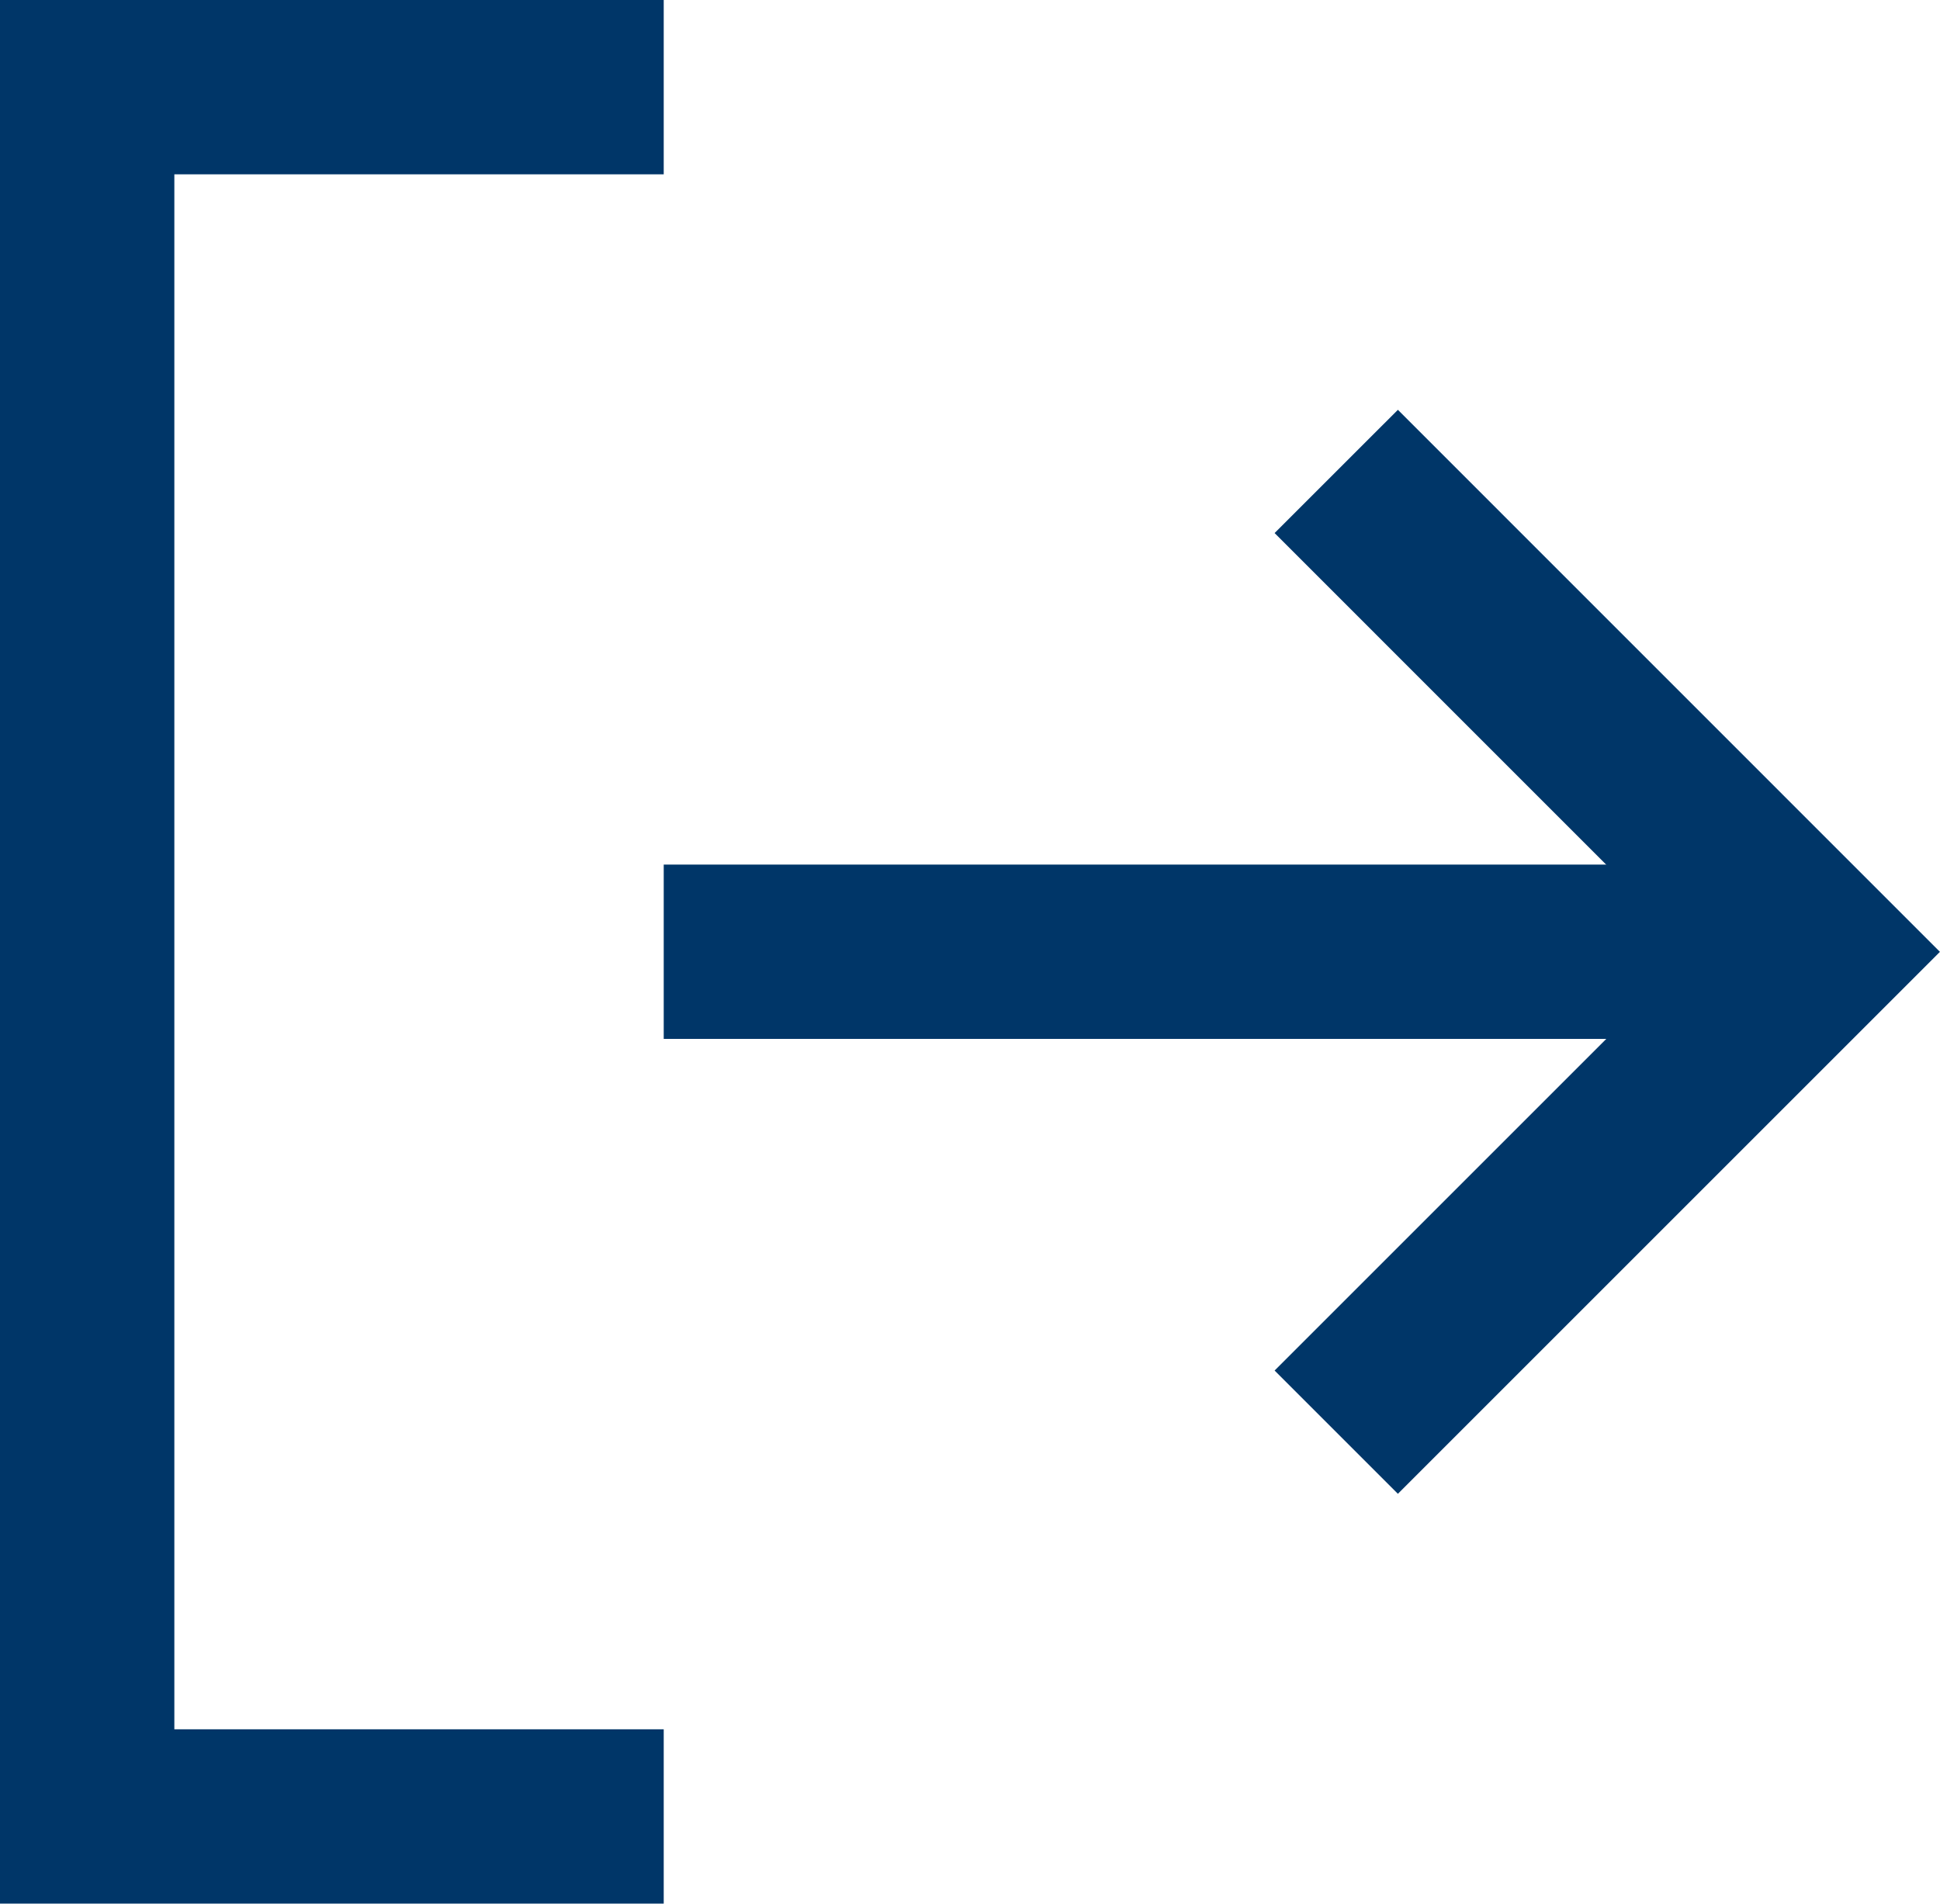
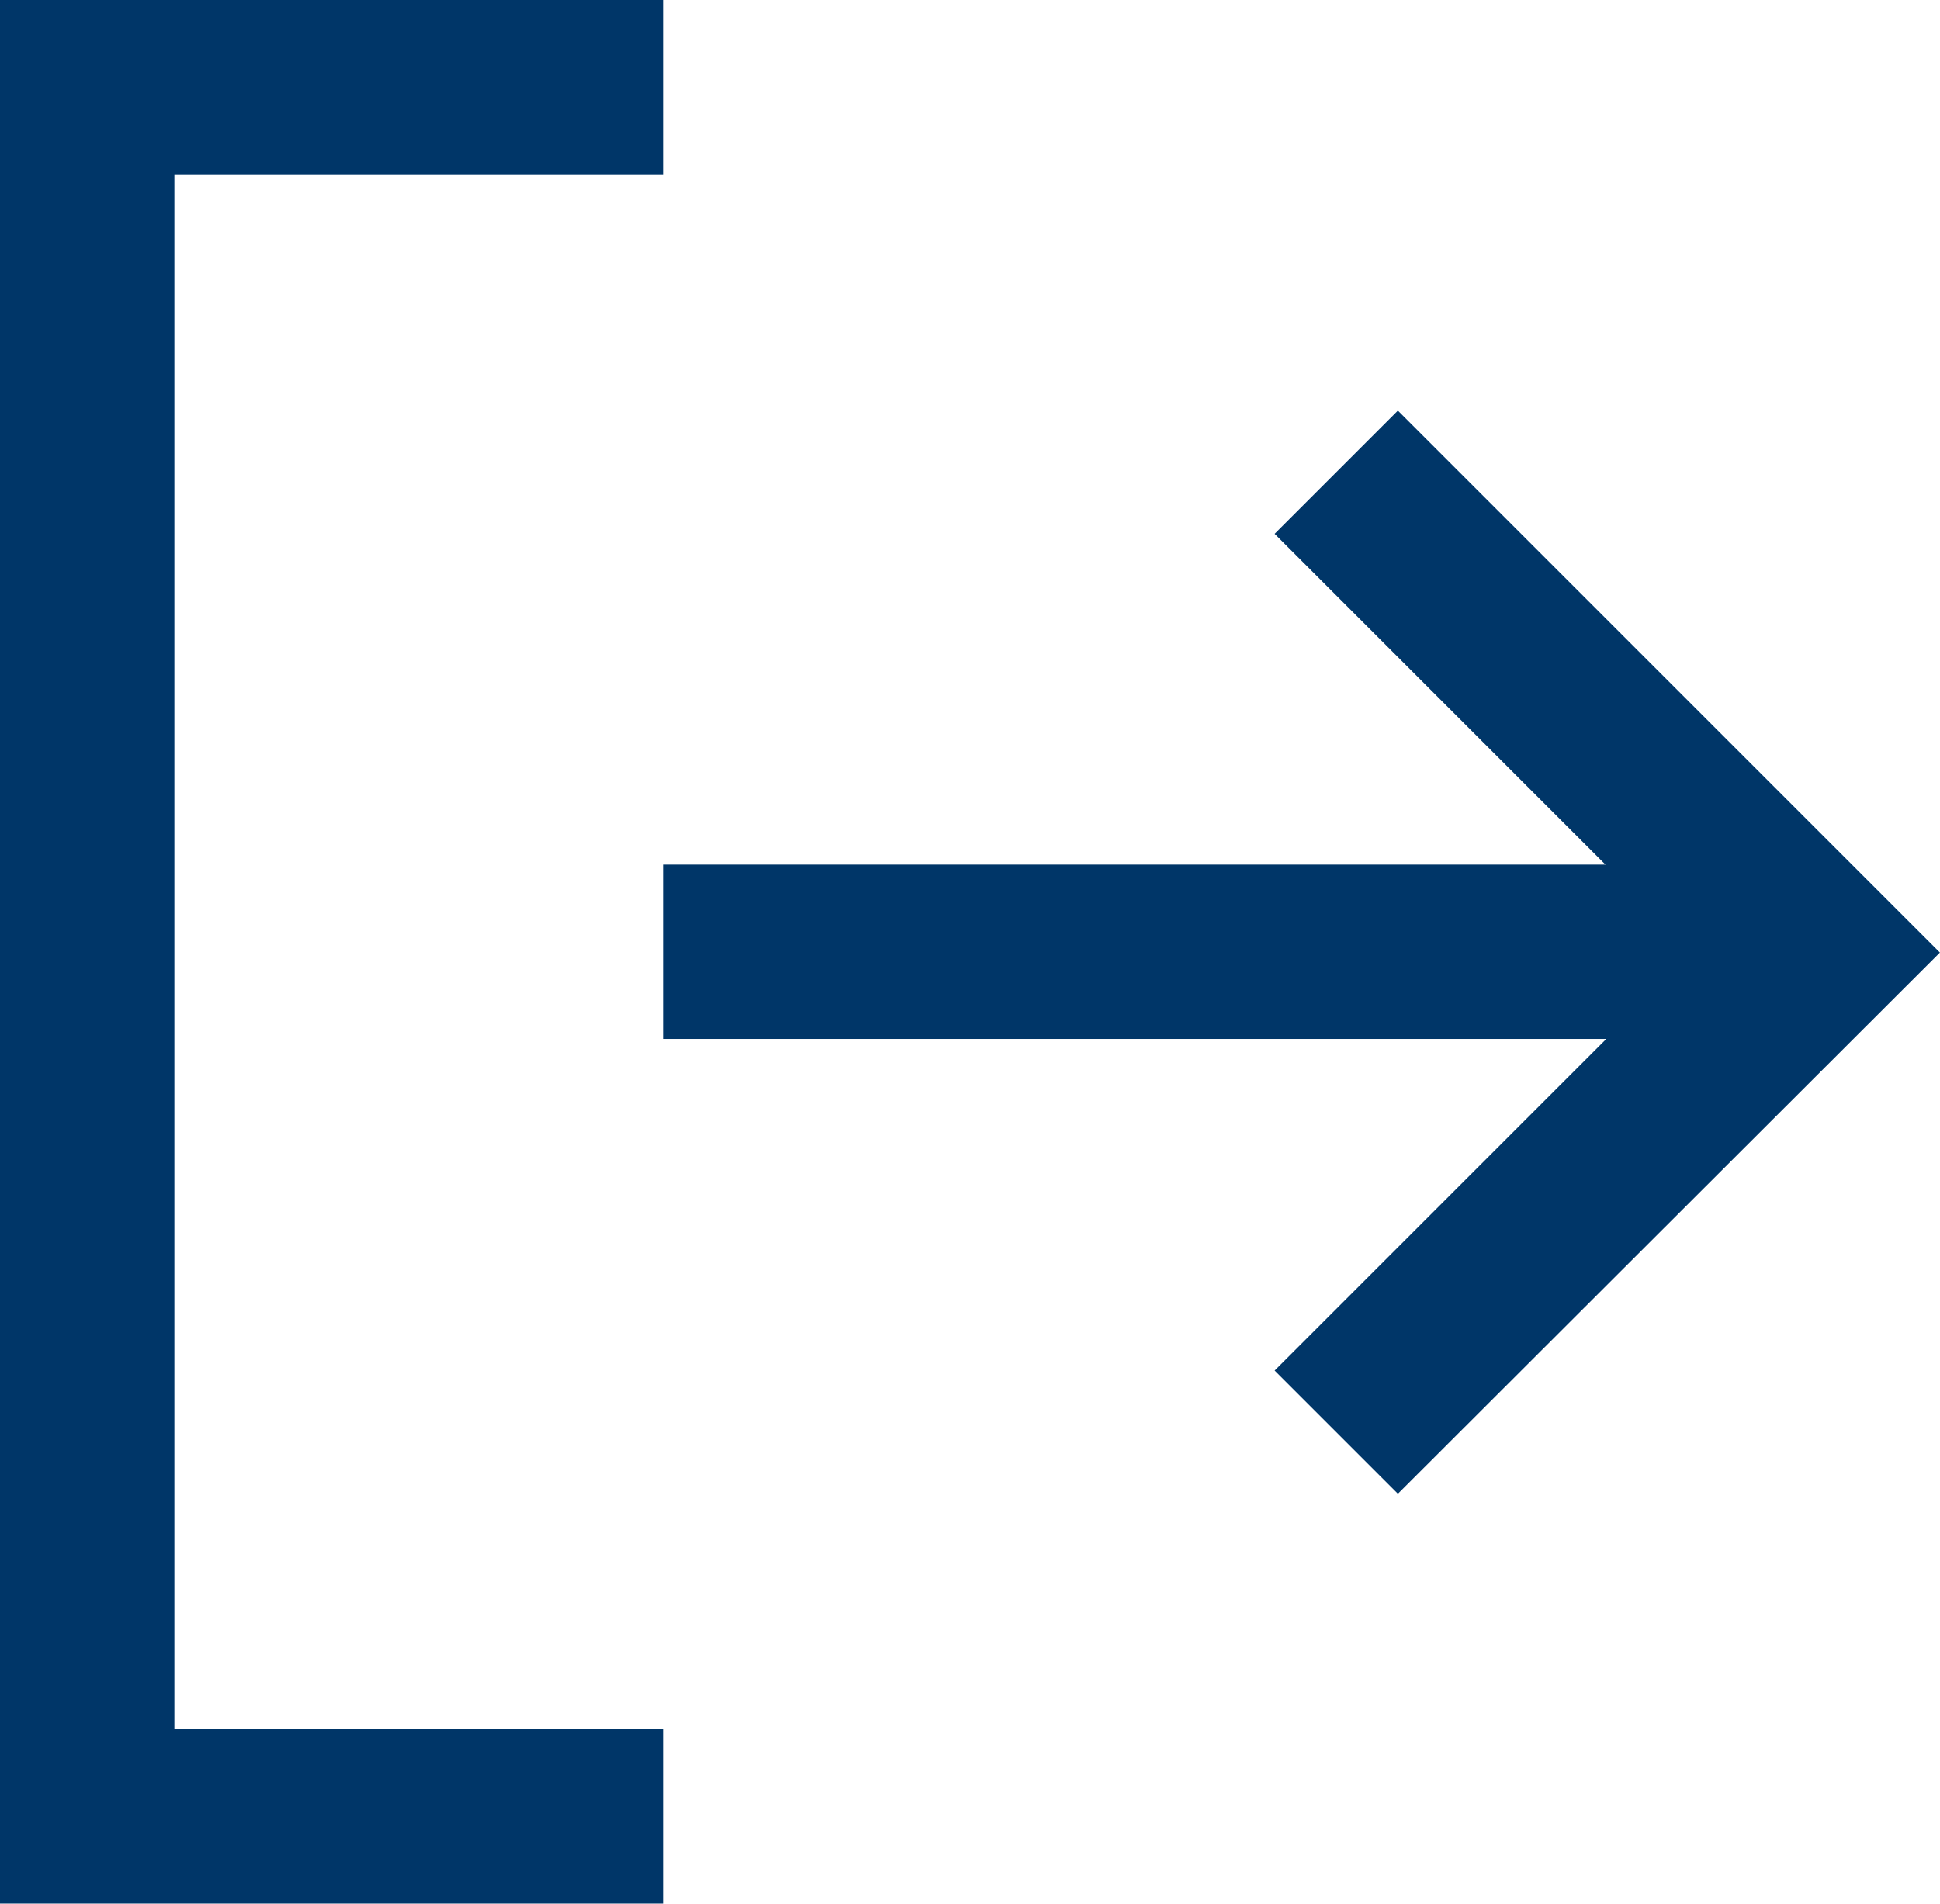
<svg xmlns="http://www.w3.org/2000/svg" width="22.255" height="21.841" viewBox="0 0 22.255 21.841">
  <g id="log-out" transform="translate(1 1)">
-     <path id="Контур_47" data-name="Контур 47" d="M11.114,24.341H4.5V4.5h6.614" transform="translate(-4.5 -4.5)" fill="none" stroke="#003668" stroke-width="2" />
-     <path id="Контур_48" data-name="Контур 48" d="M24,21.523l5.511-5.511L24,10.5" transform="translate(-9.671 -6.091)" fill="none" stroke="#003668" stroke-width="2" />
-     <path id="Контур_49" data-name="Контур 49" d="M26.727,18H13.5" transform="translate(-6.886 -8.08)" fill="none" stroke="#003668" stroke-linejoin="round" stroke-width="2" />
+     <path id="Path_47" data-name="Path 47" d="M11.114,25.341H3.5V3.5h7.614v2H5.5V23.341h5.614Z" transform="translate(-4.5 -4.5)" fill="#003668" />
+     <path id="Path_48" data-name="Path 48" d="M24.707,22.23l-1.414-1.414,4.8-4.8-4.8-4.8,1.414-1.414,6.218,6.218Z" transform="translate(-9.671 -6.091)" fill="#003668" />
+     <path id="Path_49" data-name="Path 49" d="M26.727,19H13.5V17H26.727Z" transform="translate(-6.886 -8.08)" fill="#003668" />
  </g>
</svg>
